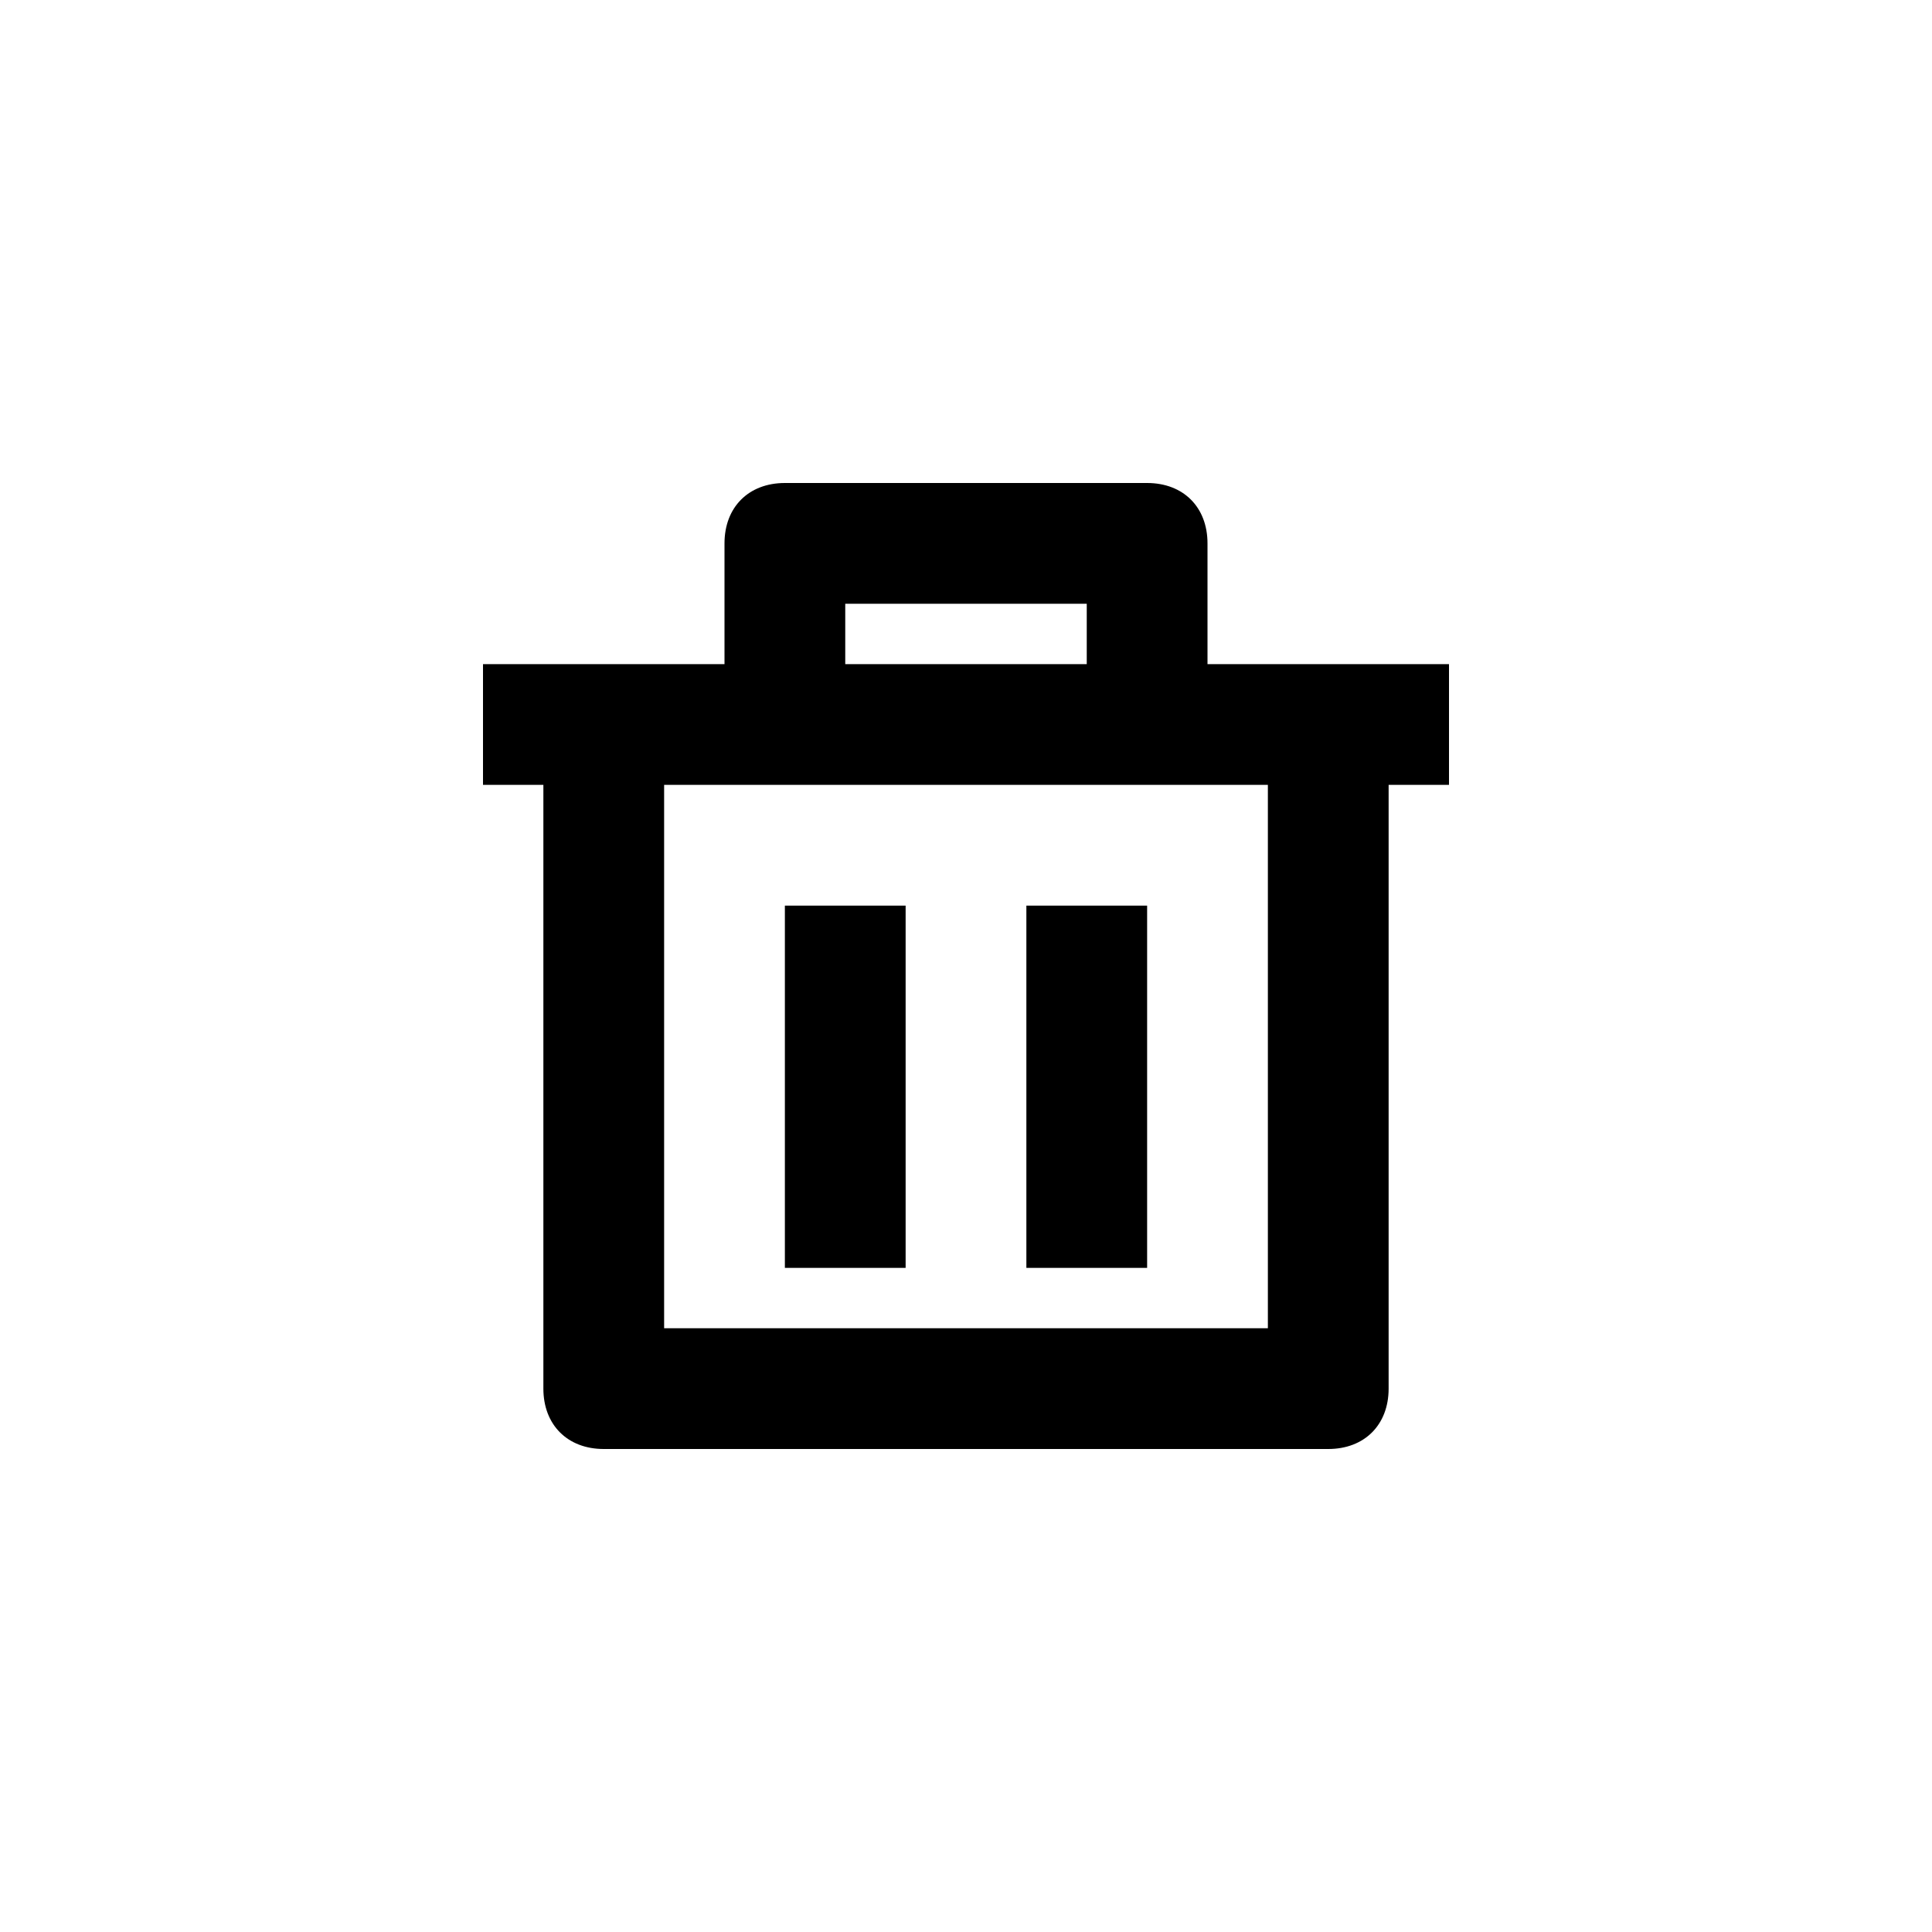
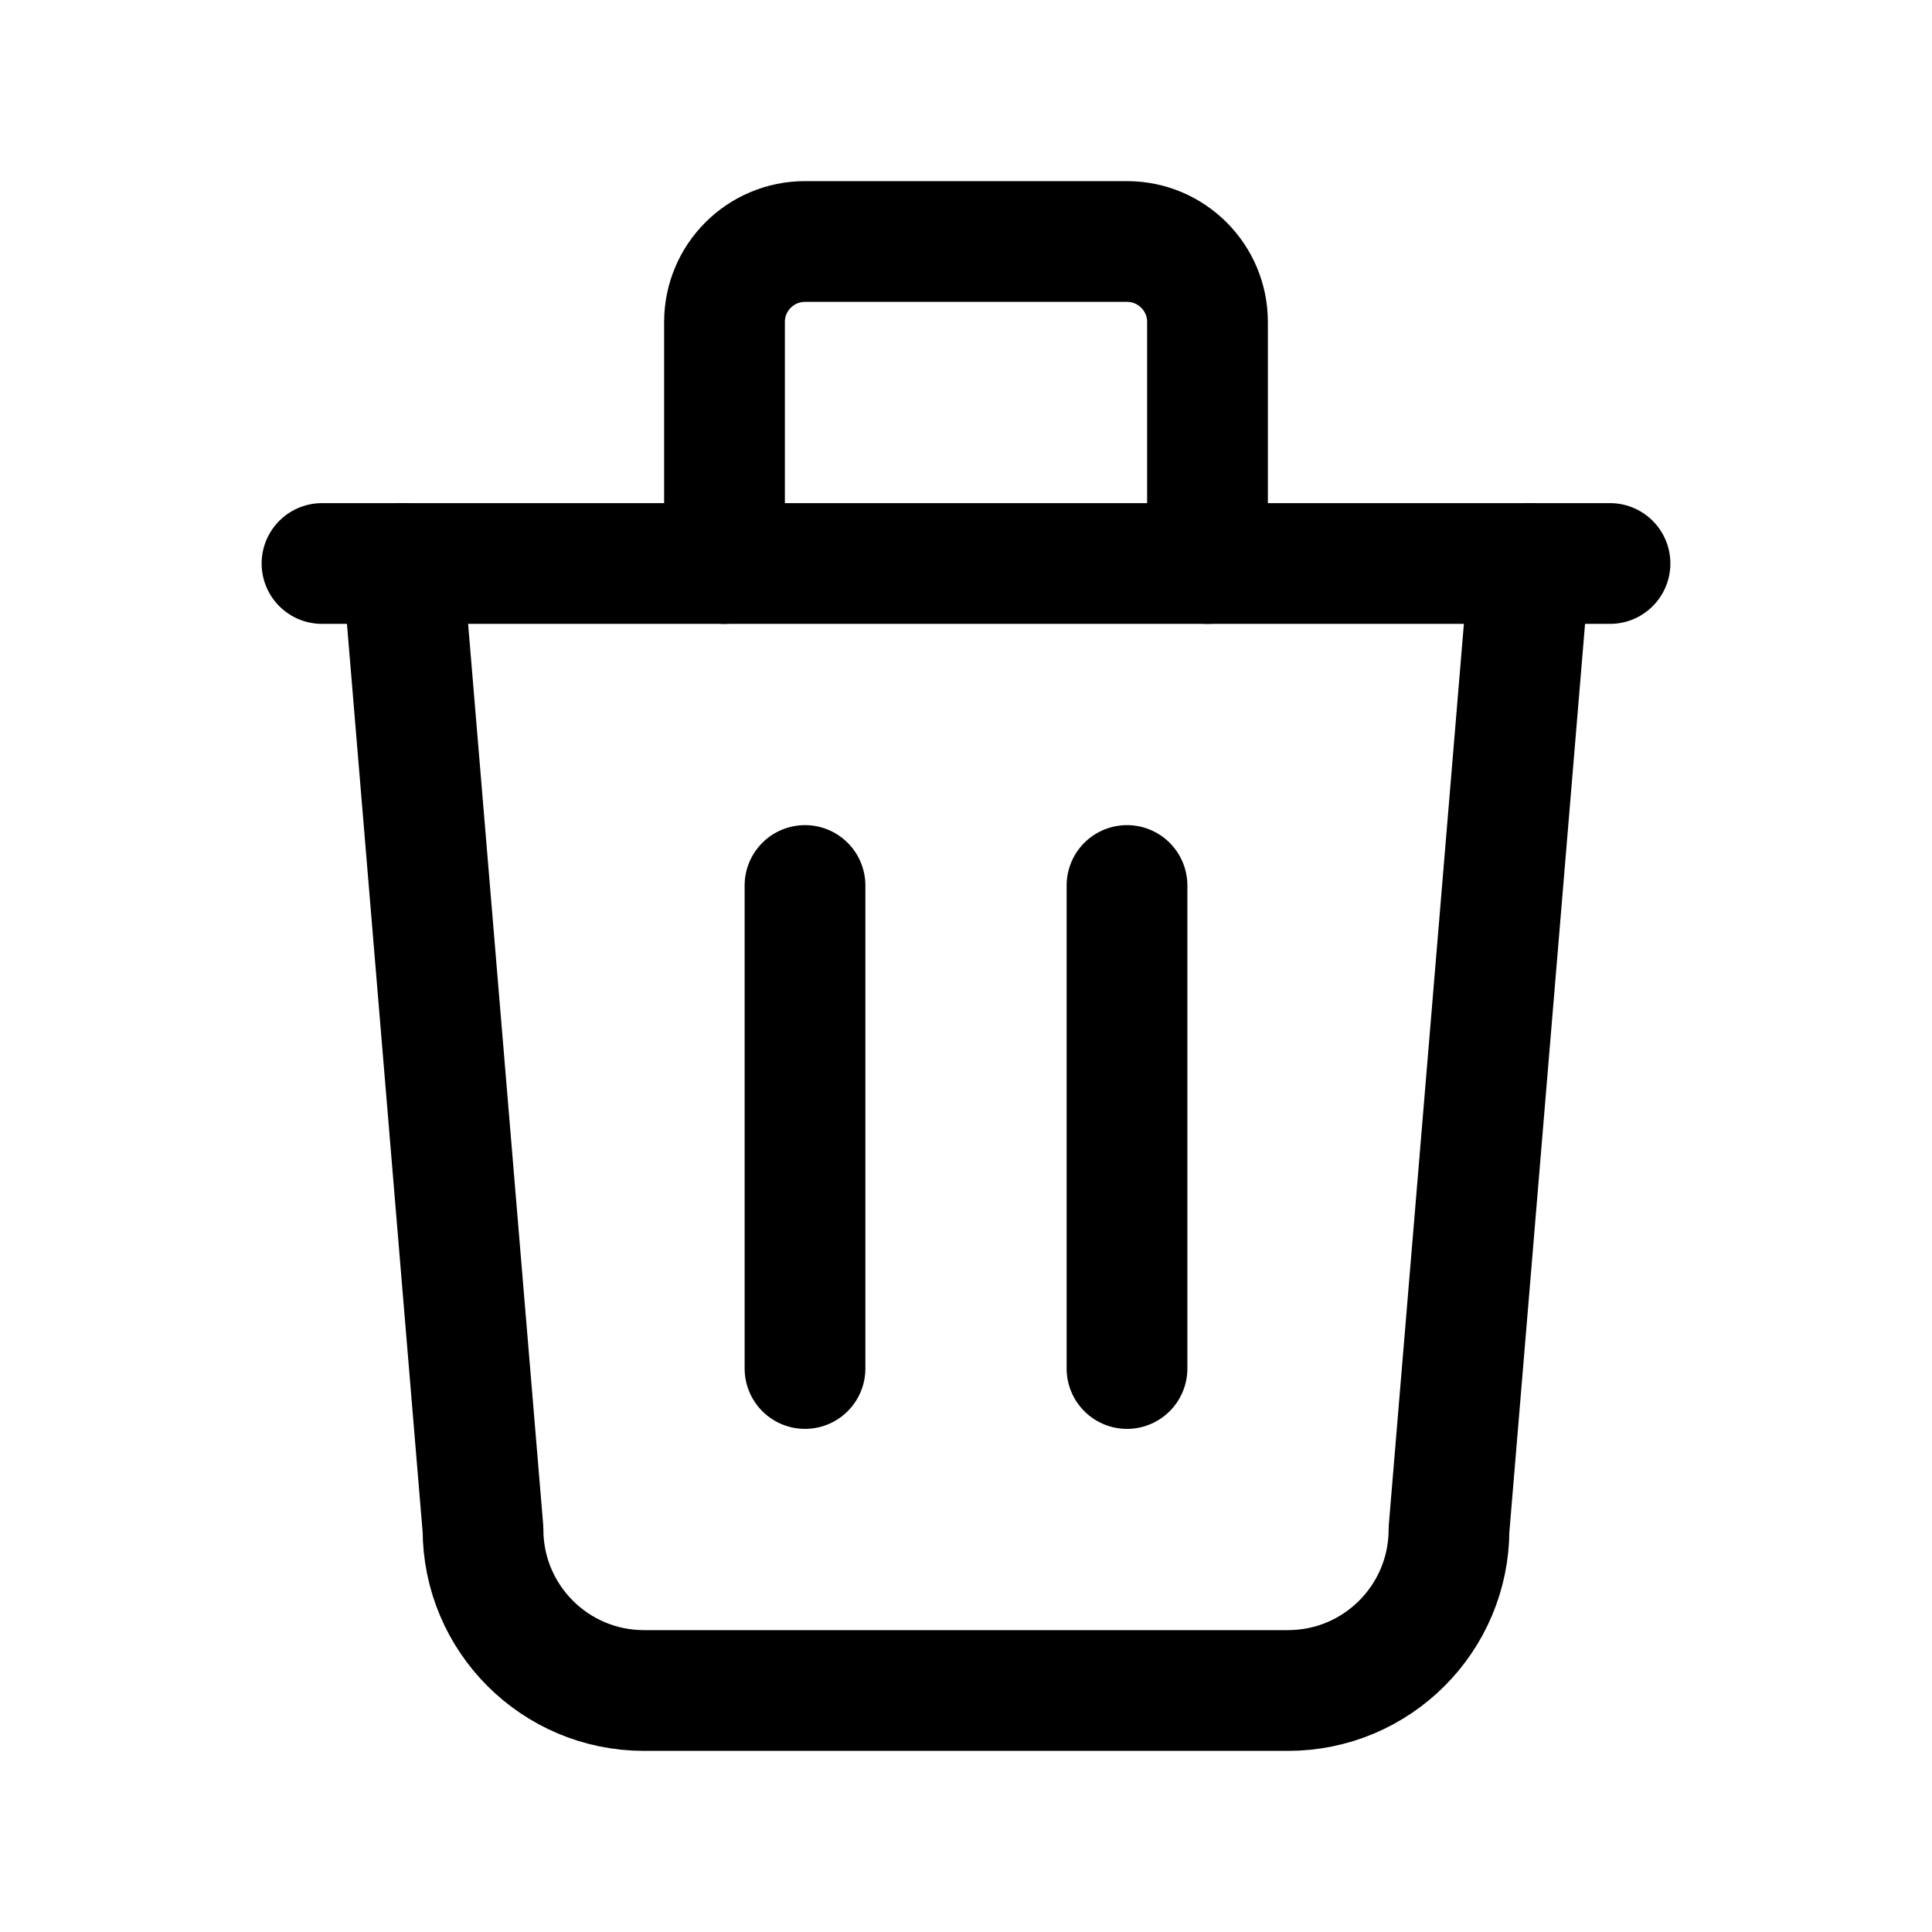
- <svg xmlns="http://www.w3.org/2000/svg" viewBox="0 0 32 32">
-   <path d="m13 15h2v6h-2zm4 0h2v6h-2z" />
-   <path d="m20 9c0-.6-.4-1-1-1h-6c-.6 0-1 .4-1 1v2h-4v2h1v10c0 .6.4 1 1 1h12c.6 0 1-.4 1-1v-10h1v-2h-4zm-6 1h4v1h-4zm7 3v9h-10v-9z" />
+ <svg xmlns="http://www.w3.org/2000/svg" class="icon icon-tabler icon-tabler-trash" viewBox="0 0 24 24" stroke-width="1.5" stroke="#000000" fill="none" stroke-linecap="round" stroke-linejoin="round">
+   <path stroke="none" d="M0 0h24v24H0z" fill="none" />
+   <line x1="4" y1="7" x2="20" y2="7" />
+   <line x1="10" y1="11" x2="10" y2="17" />
+   <line x1="14" y1="11" x2="14" y2="17" />
+   <path d="M5 7l1 12a2 2 0 0 0 2 2h8a2 2 0 0 0 2 -2l1 -12" />
+   <path d="M9 7v-3a1 1 0 0 1 1 -1h4a1 1 0 0 1 1 1v3" />
</svg>
